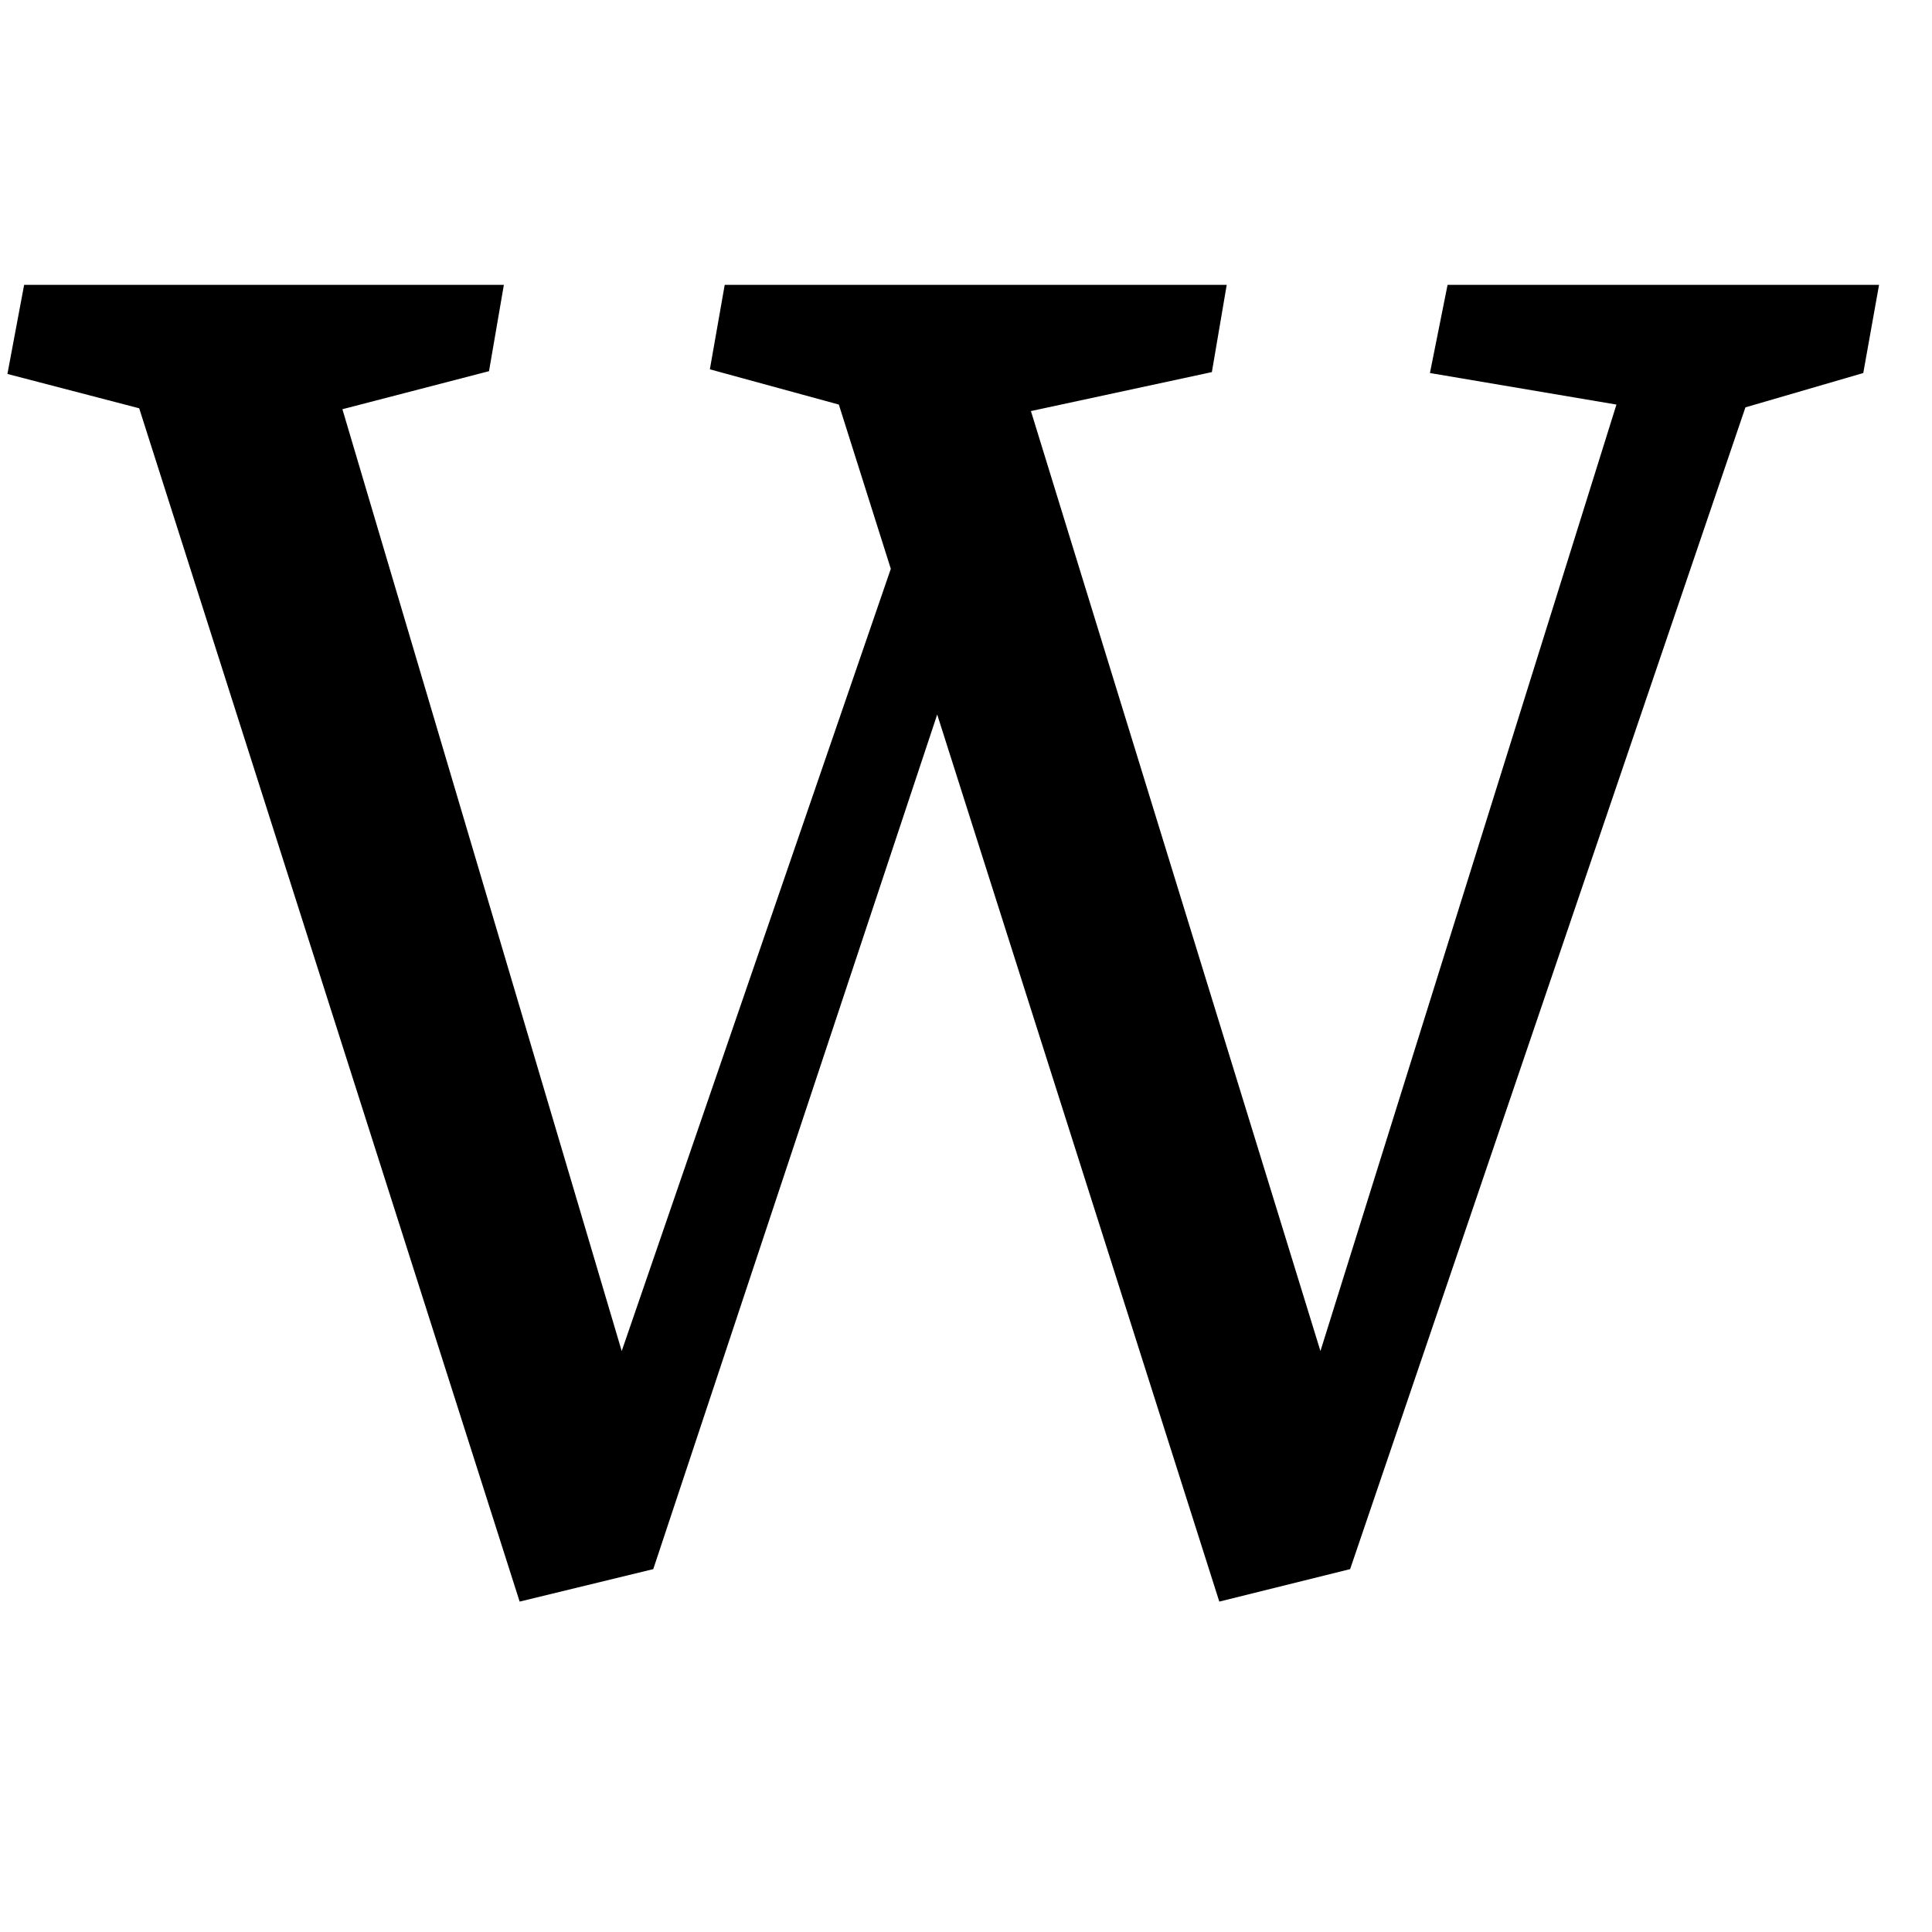
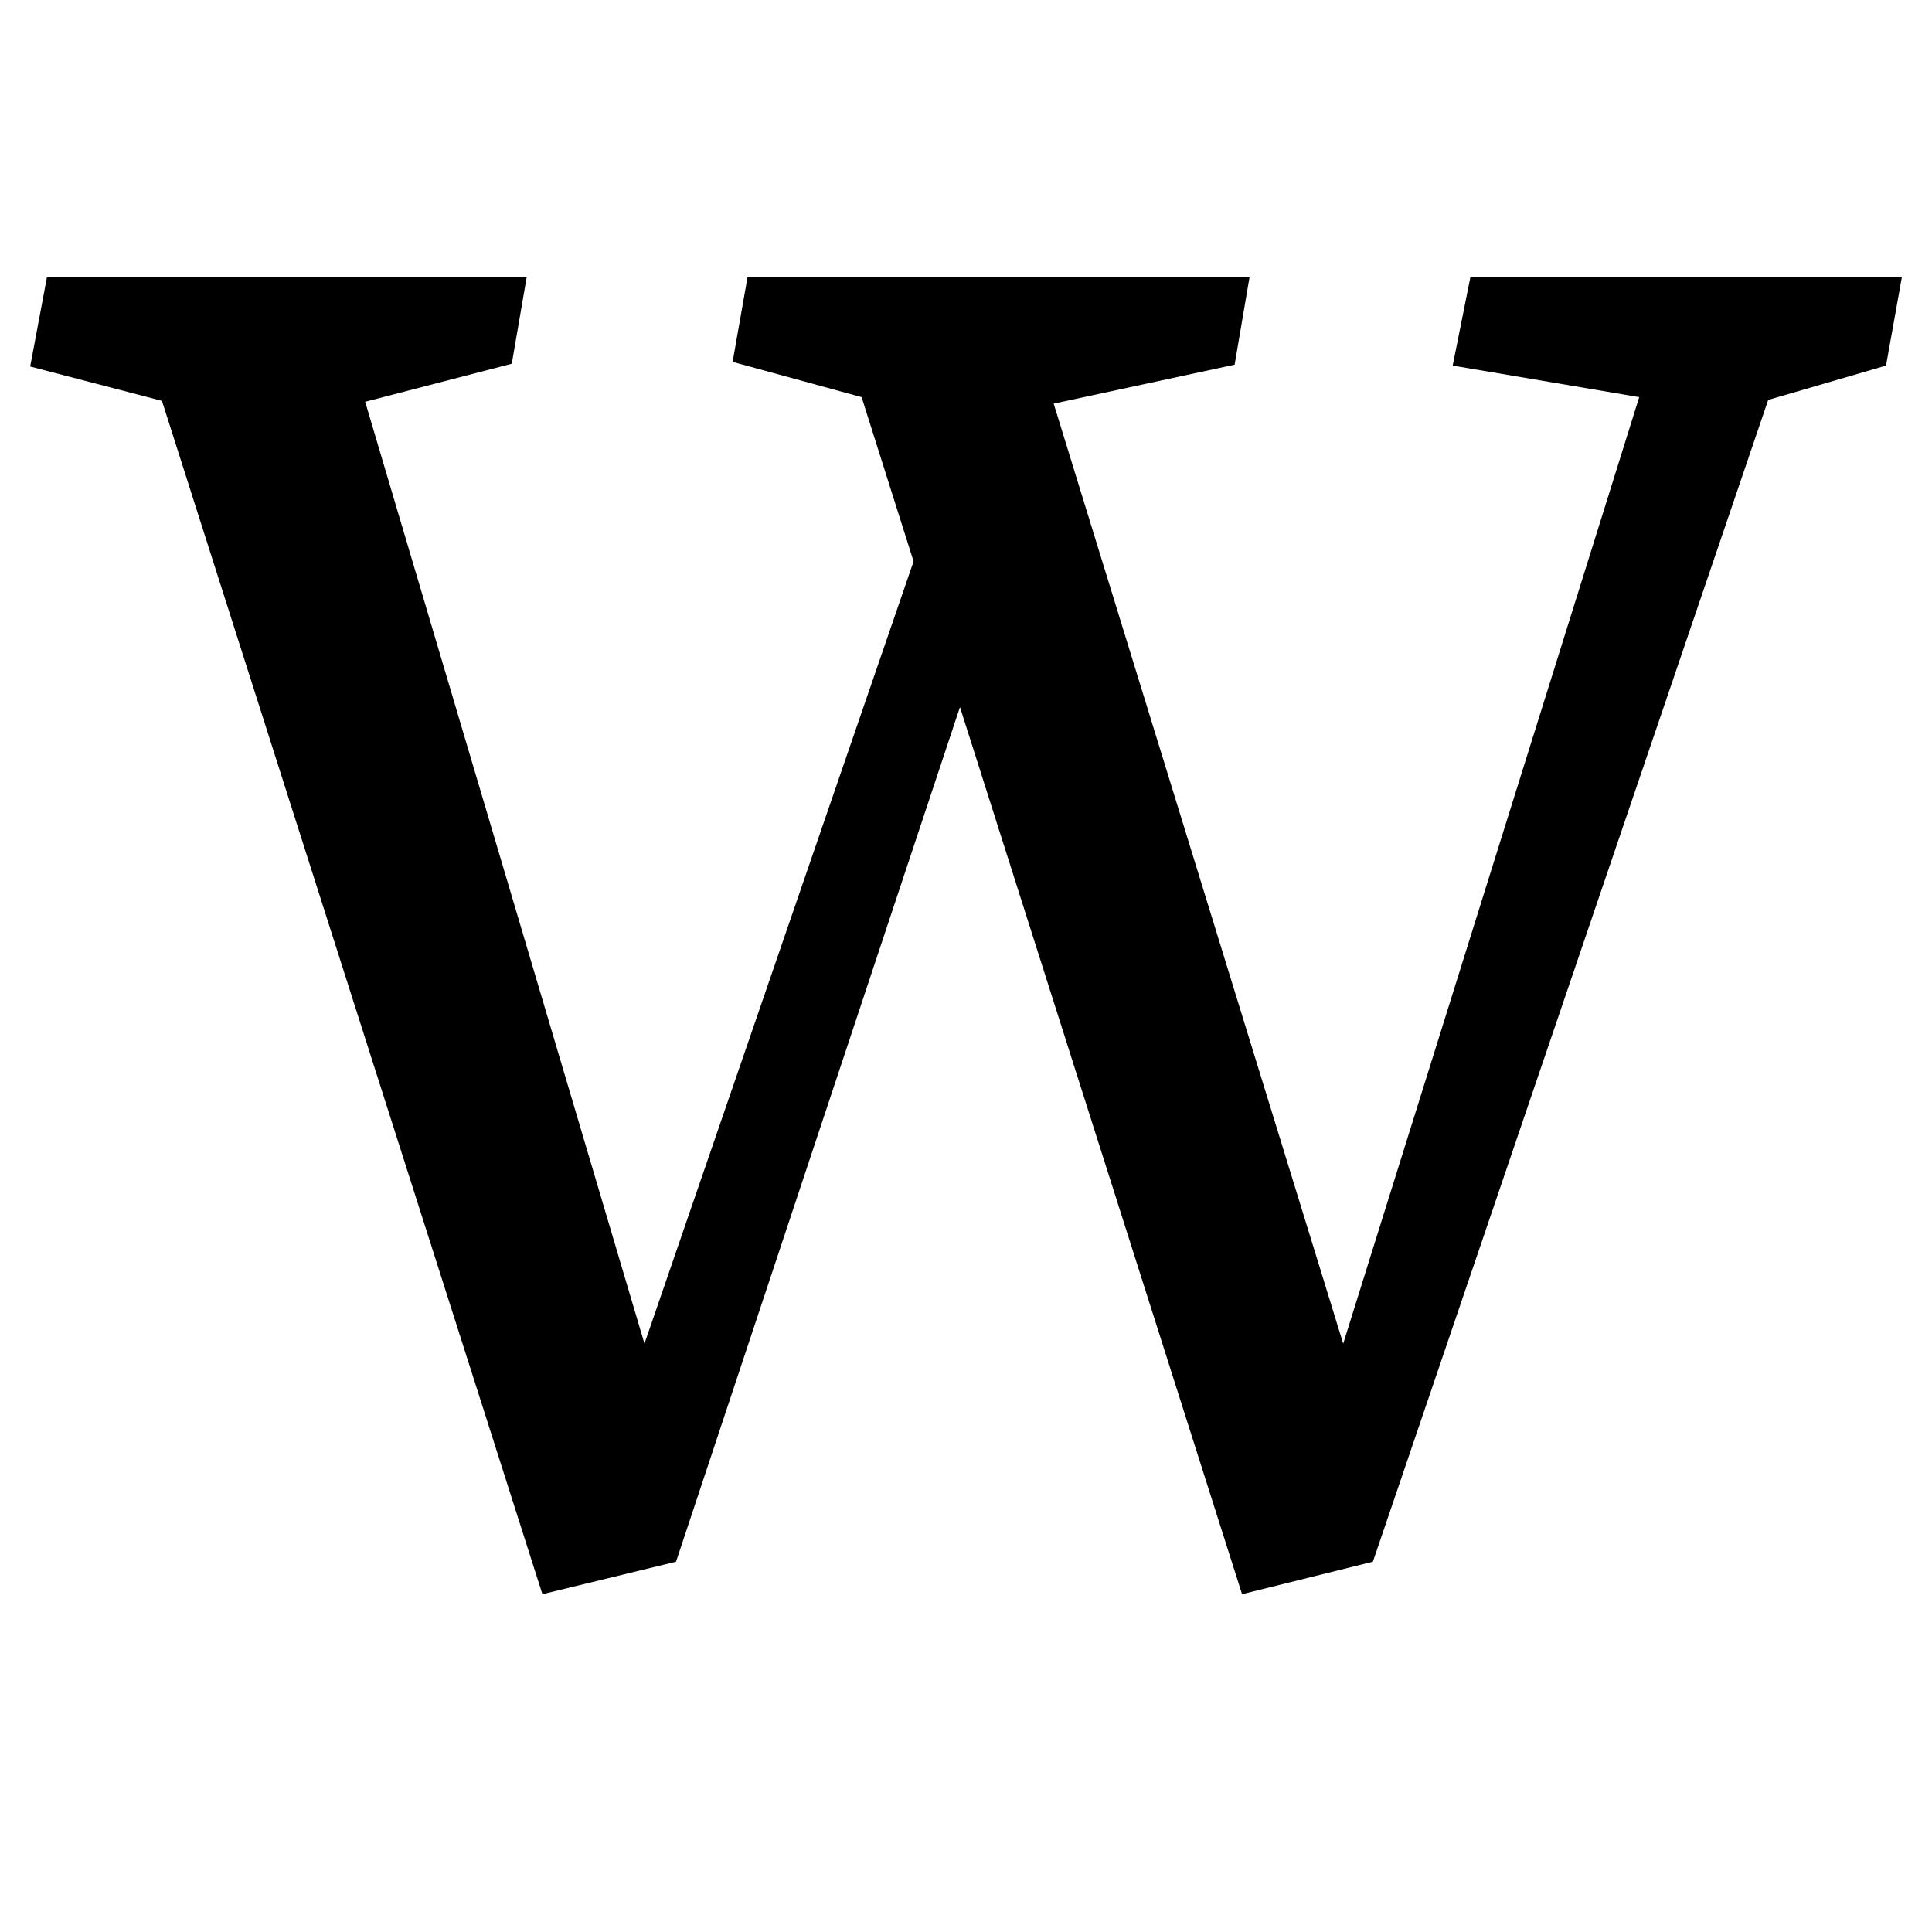
<svg xmlns="http://www.w3.org/2000/svg" height="512" width="512">
  <style>
path { fill: black; fill-rule: nonzero; }
</style>
-   <g transform="scale(0.2459098) translate(17, 1691) scale(1, -1)">
+   <g transform="translate(8) scale(0.2459098) translate(9, 1683) scale(1, -1)">
    <path d="M2008,1384 l-17,-95 l-127,-37 l-426,-1252 l-141,-35 l-304,956 l-306,-921 l-144,-35 l-410,1286 l-142,37 l18,96 l517,0 l-16,-93 l-158,-41 l301,-1015 l290,843 l-56,177 l-139,38 l16,91 l541,0 l-16,-94 l-195,-42 l312,-1013 l319,1020 l-201,34 l19,95 l465,0 z" />
  </g>
</svg>
